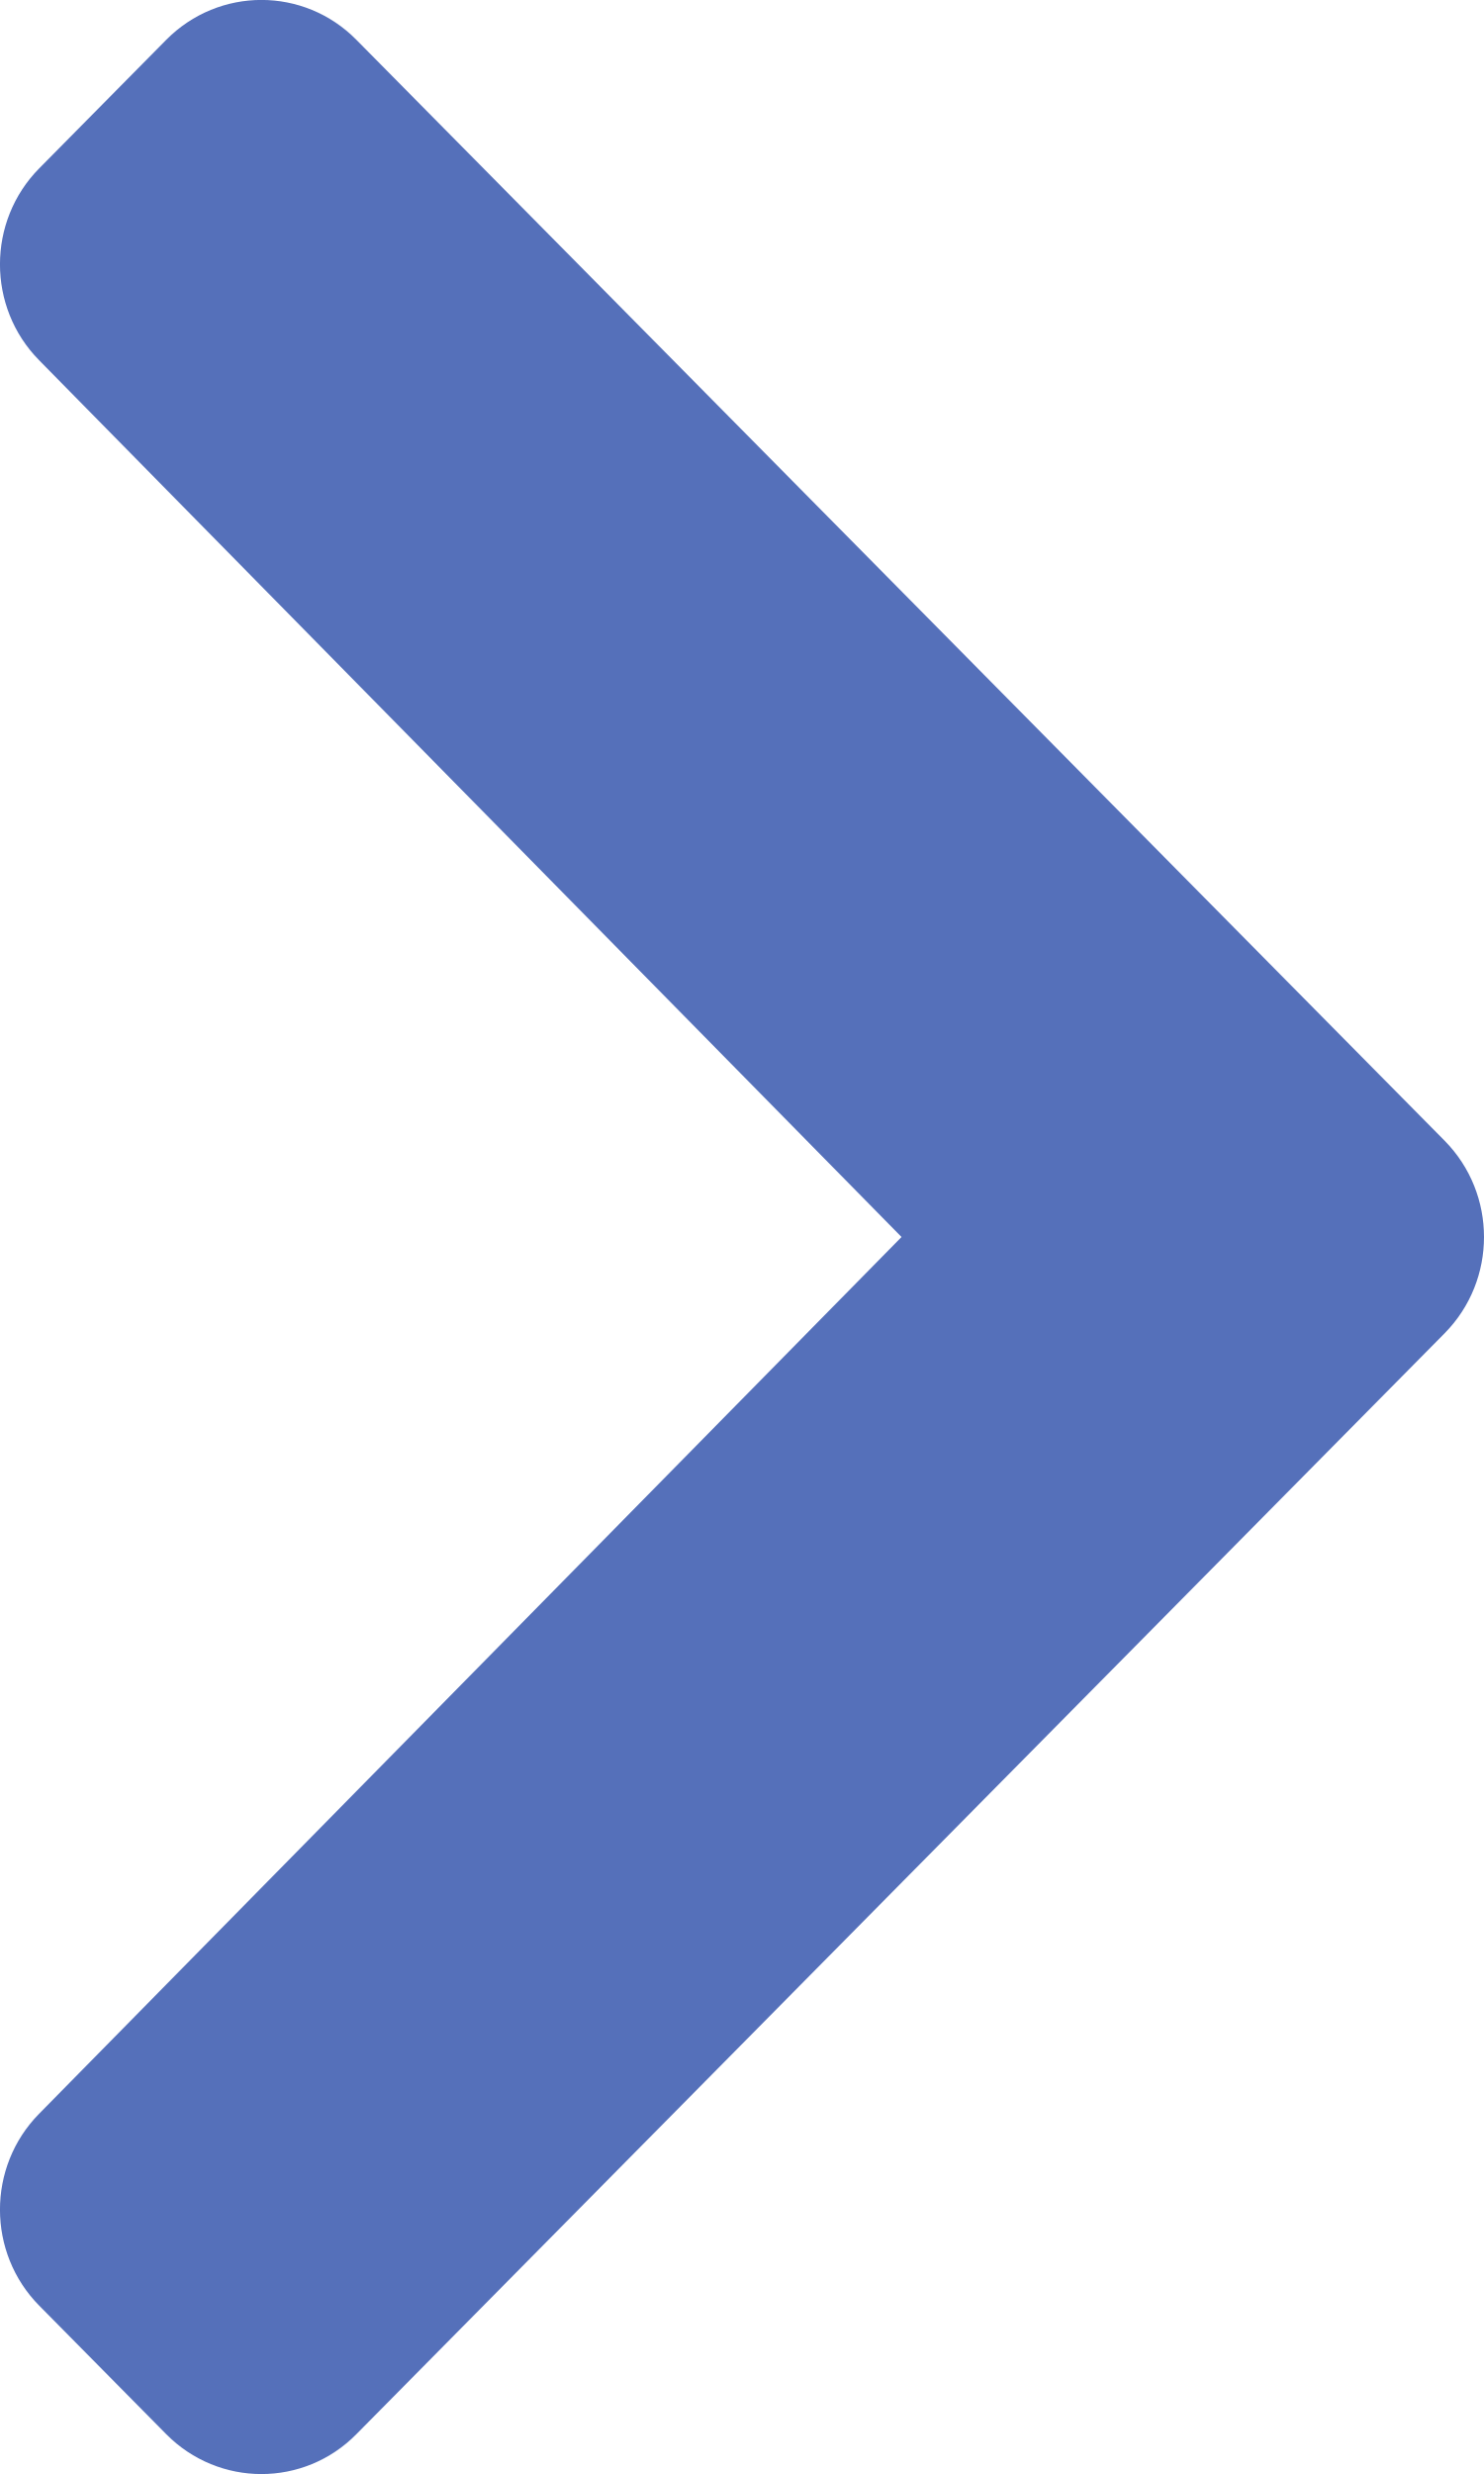
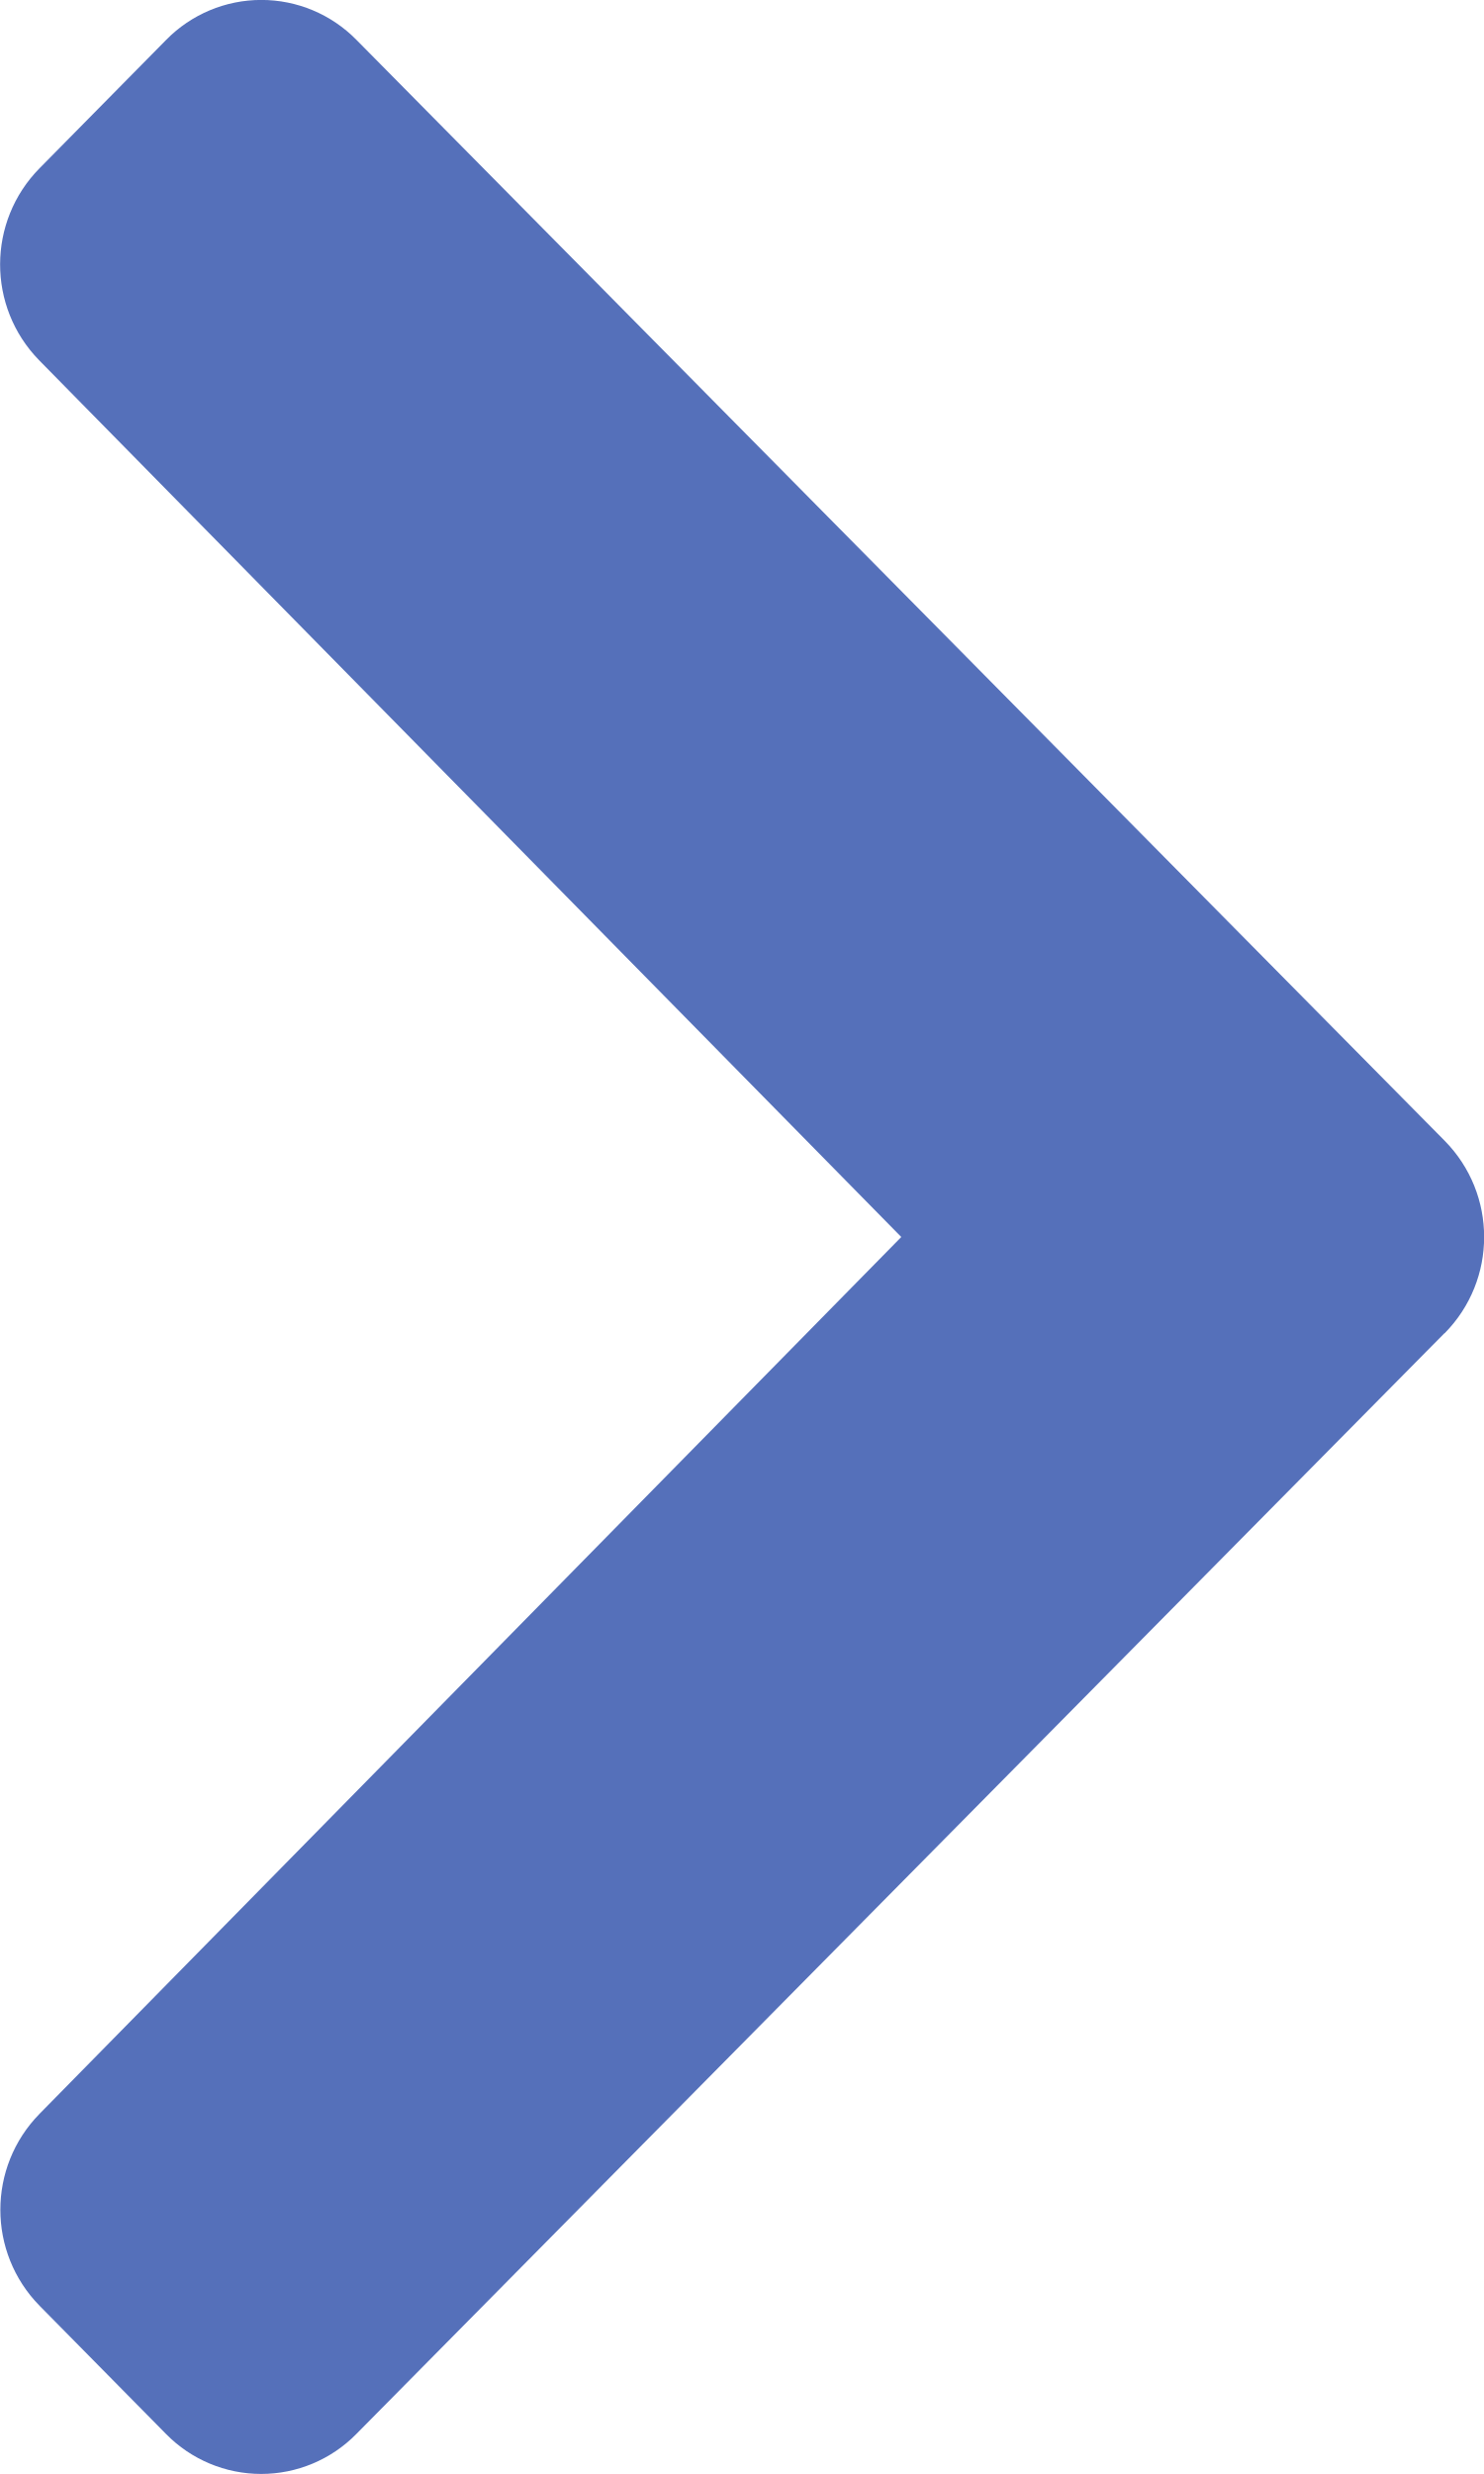
- <svg xmlns="http://www.w3.org/2000/svg" width="6" height="10" viewBox="0 0 6 10" fill="none">
-   <path d="M5.841 5.389L1.441 9.839C1.229 10.054 0.885 10.054 0.672 9.839L0.159 9.32C-0.053 9.106 -0.053 8.758 0.158 8.544L3.645 5L0.158 1.456C-0.053 1.242 -0.053 0.894 0.159 0.68L0.672 0.161C0.885 -0.054 1.229 -0.054 1.441 0.161L5.841 4.611C6.053 4.826 6.053 5.174 5.841 5.389Z" fill="#5570BA" />
+ <svg xmlns="http://www.w3.org/2000/svg" width="6" height="10" fill="none">
+   <path d="M5.84 5.389l-4.4 4.45a.539.539 0 01-.768 0L.16 9.32a.554.554 0 010-.776L3.644 5 .158 1.456A.554.554 0 01.16.68L.672.161a.539.539 0 01.769 0l4.4 4.45a.554.554 0 010 .778z" fill="#5570BA" />
</svg>
